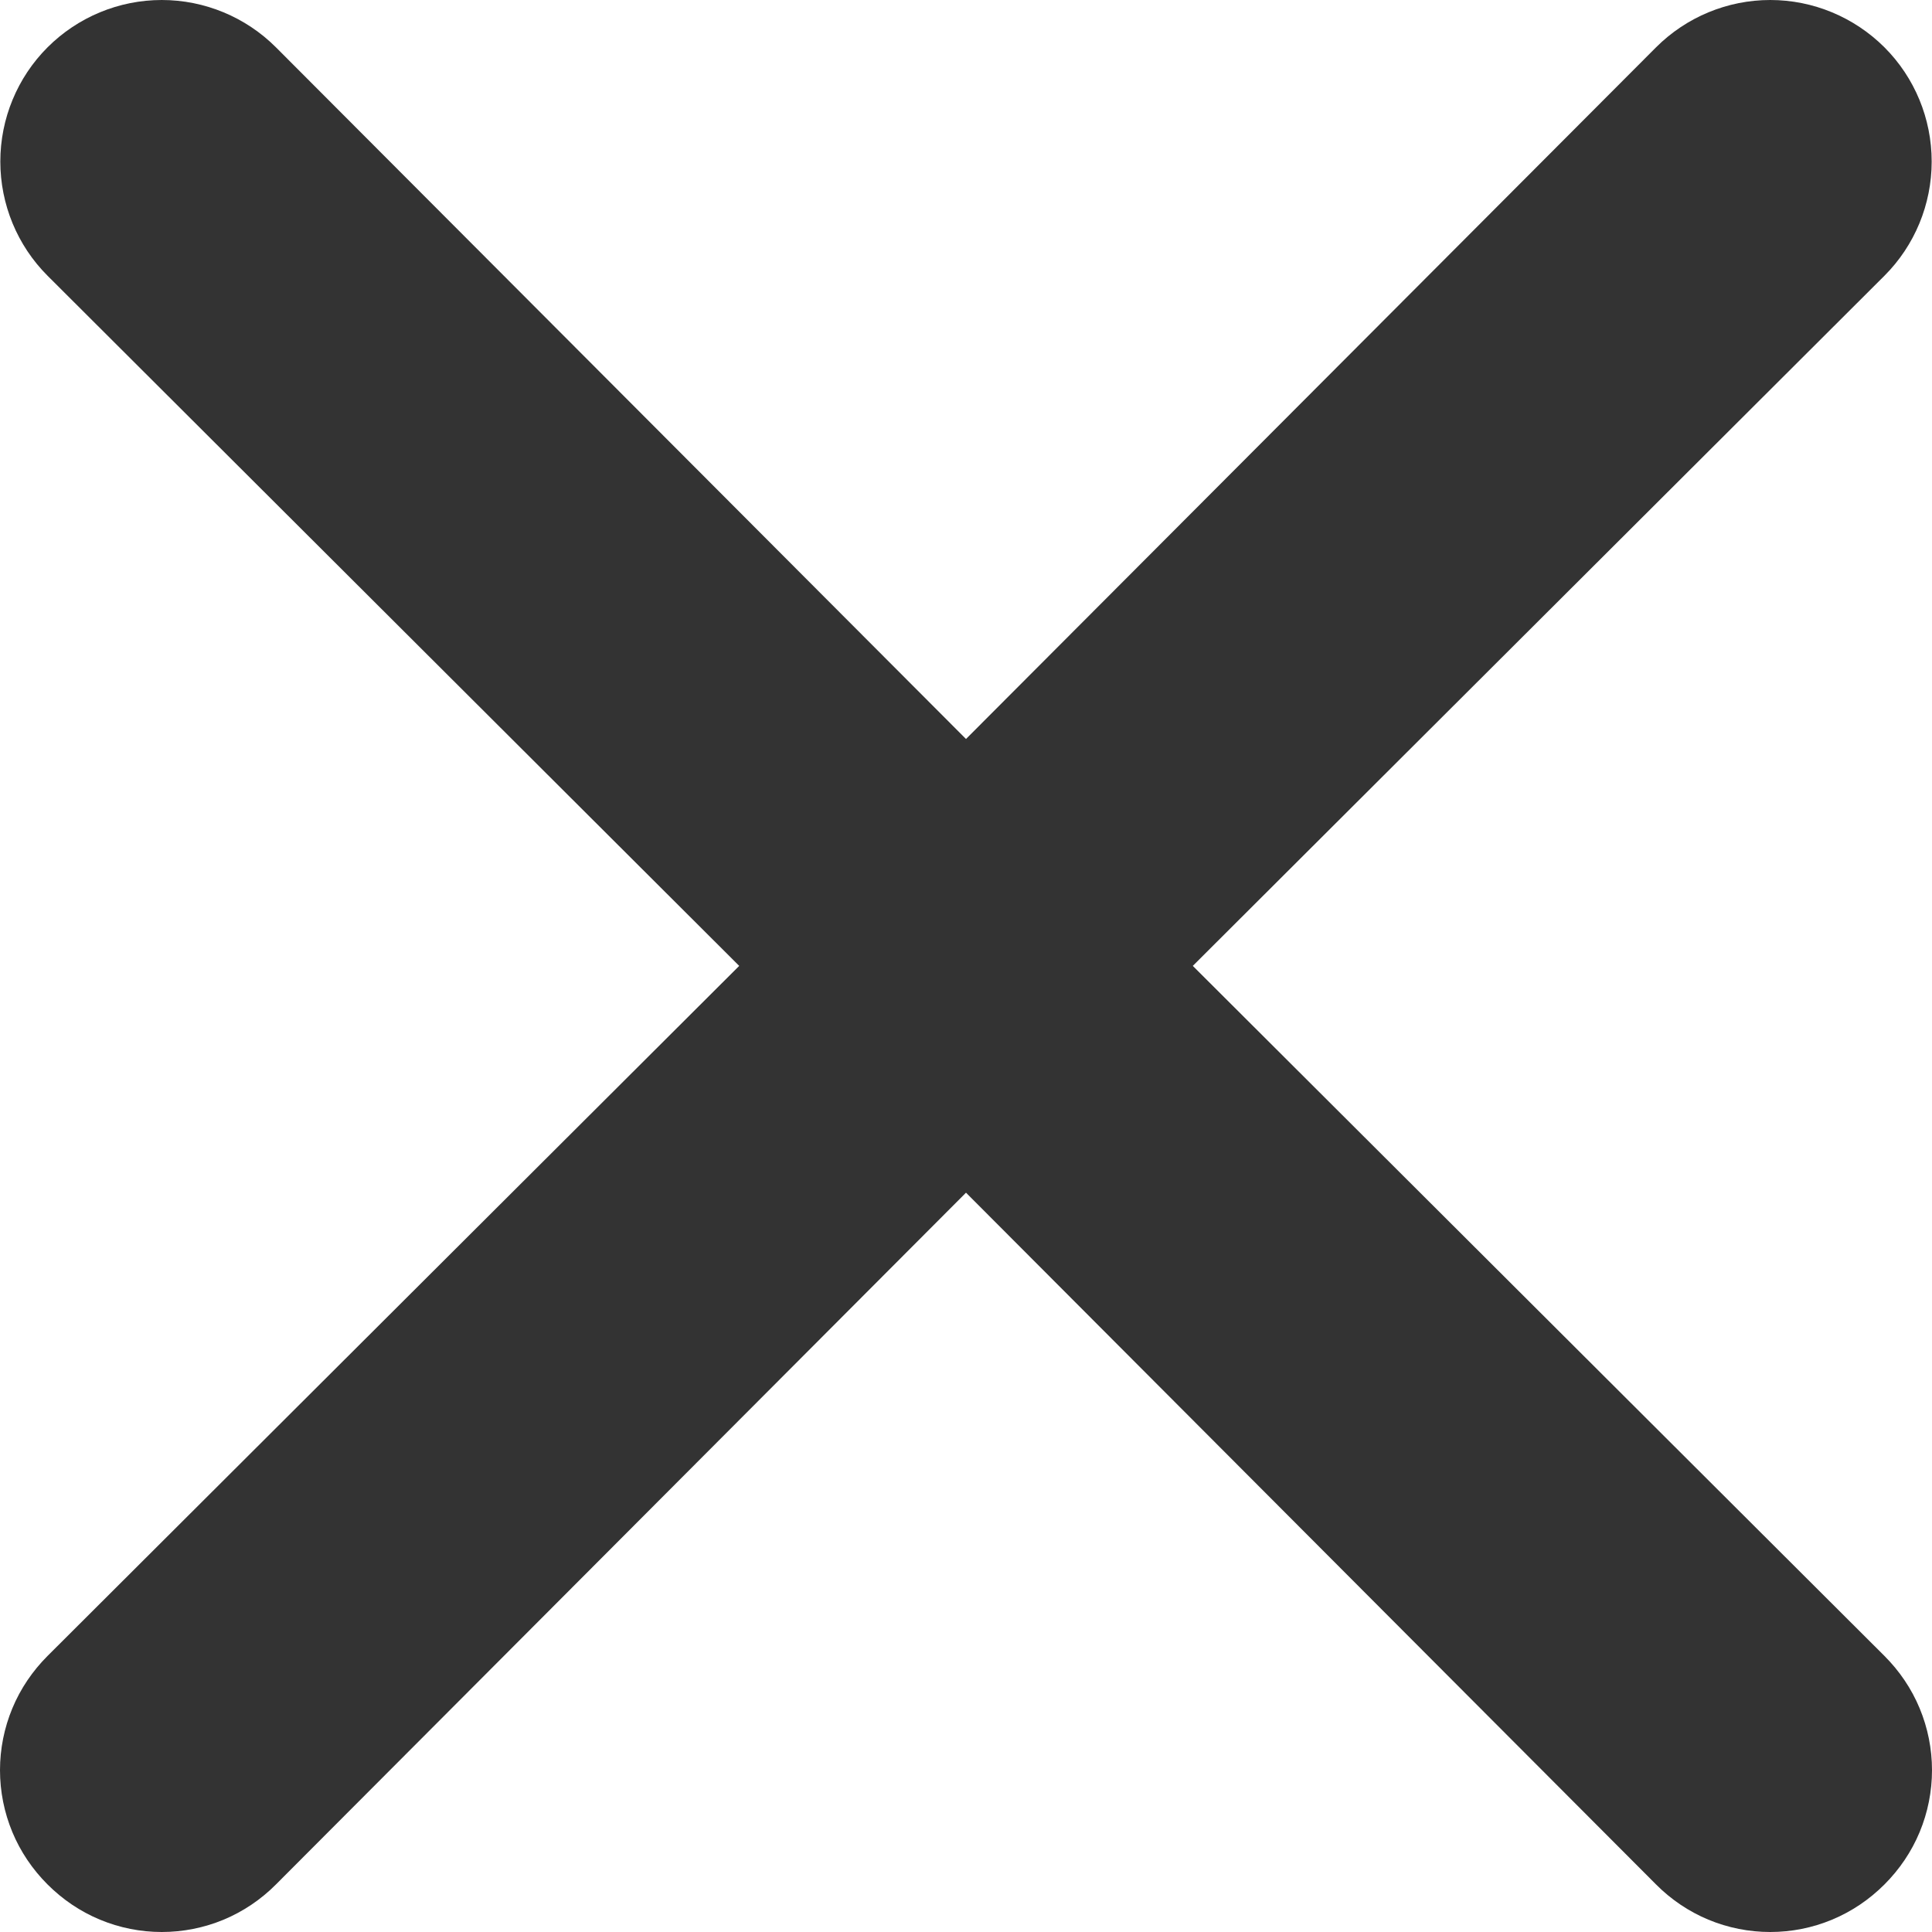
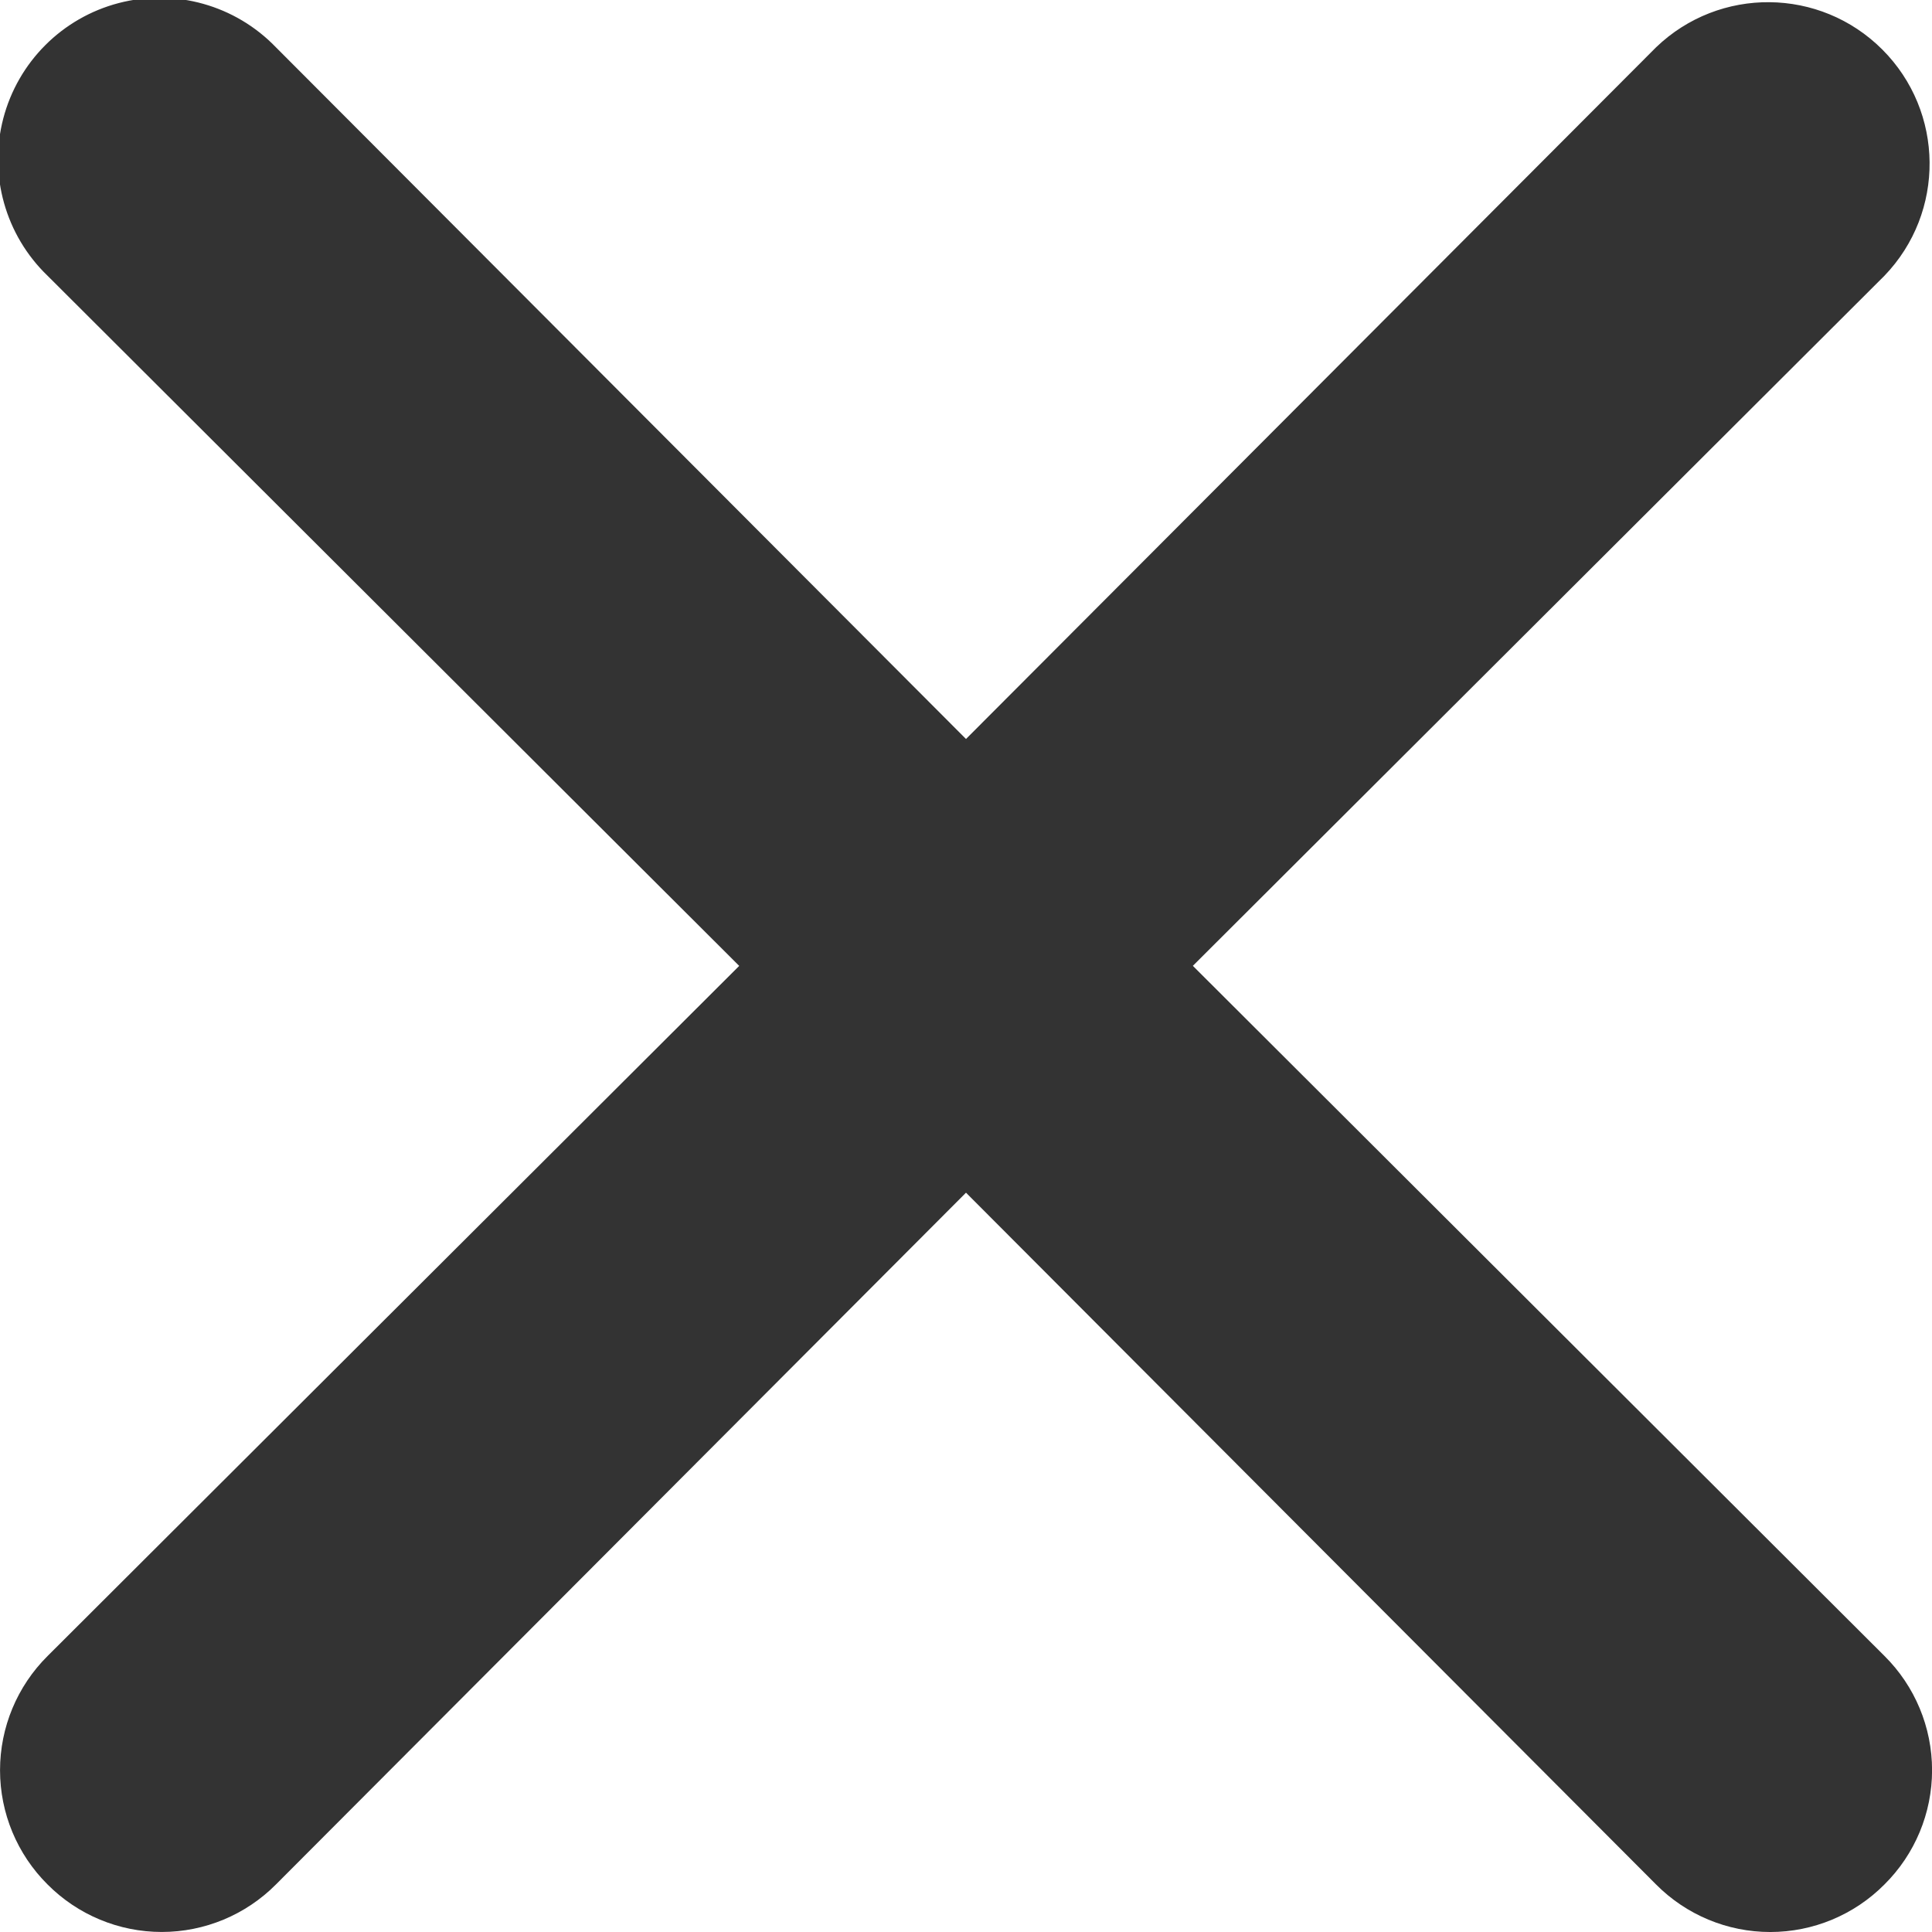
- <svg xmlns="http://www.w3.org/2000/svg" width="18" height="18" viewBox="0 0 18 18" fill="none">
-   <path d="M11.113 8.999L17.557 2.569C17.839 2.287 17.997 1.904 17.997 1.505C17.997 1.106 17.839 0.723 17.557 0.441C17.274 0.159 16.892 0 16.493 0C16.094 0 15.711 0.159 15.429 0.441L9 6.885L2.571 0.441C2.289 0.159 1.906 -2.9737e-09 1.507 0C1.108 2.9737e-09 0.725 0.159 0.443 0.441C0.161 0.723 0.003 1.106 0.003 1.505C0.003 1.904 0.161 2.287 0.443 2.569L6.887 8.999L0.443 15.428C0.303 15.568 0.191 15.733 0.115 15.916C0.039 16.099 0 16.295 0 16.492C0 16.69 0.039 16.886 0.115 17.069C0.191 17.252 0.303 17.417 0.443 17.557C0.583 17.697 0.748 17.809 0.931 17.885C1.114 17.961 1.309 18 1.507 18C1.705 18 1.901 17.961 2.084 17.885C2.266 17.809 2.432 17.697 2.571 17.557L9 11.112L15.429 17.557C15.568 17.697 15.734 17.809 15.916 17.885C16.099 17.961 16.295 18 16.493 18C16.691 18 16.887 17.961 17.069 17.885C17.252 17.809 17.417 17.697 17.557 17.557C17.697 17.417 17.809 17.252 17.885 17.069C17.961 16.886 18 16.69 18 16.492C18 16.295 17.961 16.099 17.885 15.916C17.809 15.733 17.697 15.568 17.557 15.428L11.113 8.999Z" fill="#333333" />
+ <svg xmlns="http://www.w3.org/2000/svg" width="18" height="18" fill="none">
+   <path d="m11.113 8.999 6.444-6.43A1.505 1.505 0 0 0 15.429.441L9 6.885 2.571.441A1.505 1.505 0 1 0 .443 2.569l6.444 6.43-6.444 6.43a1.5 1.5 0 0 0 0 2.128 1.5 1.5 0 0 0 2.128 0L9 11.112l6.429 6.445a1.499 1.499 0 0 0 2.128 0 1.499 1.499 0 0 0 0-2.129l-6.444-6.43Z" fill="#333" />
</svg>
